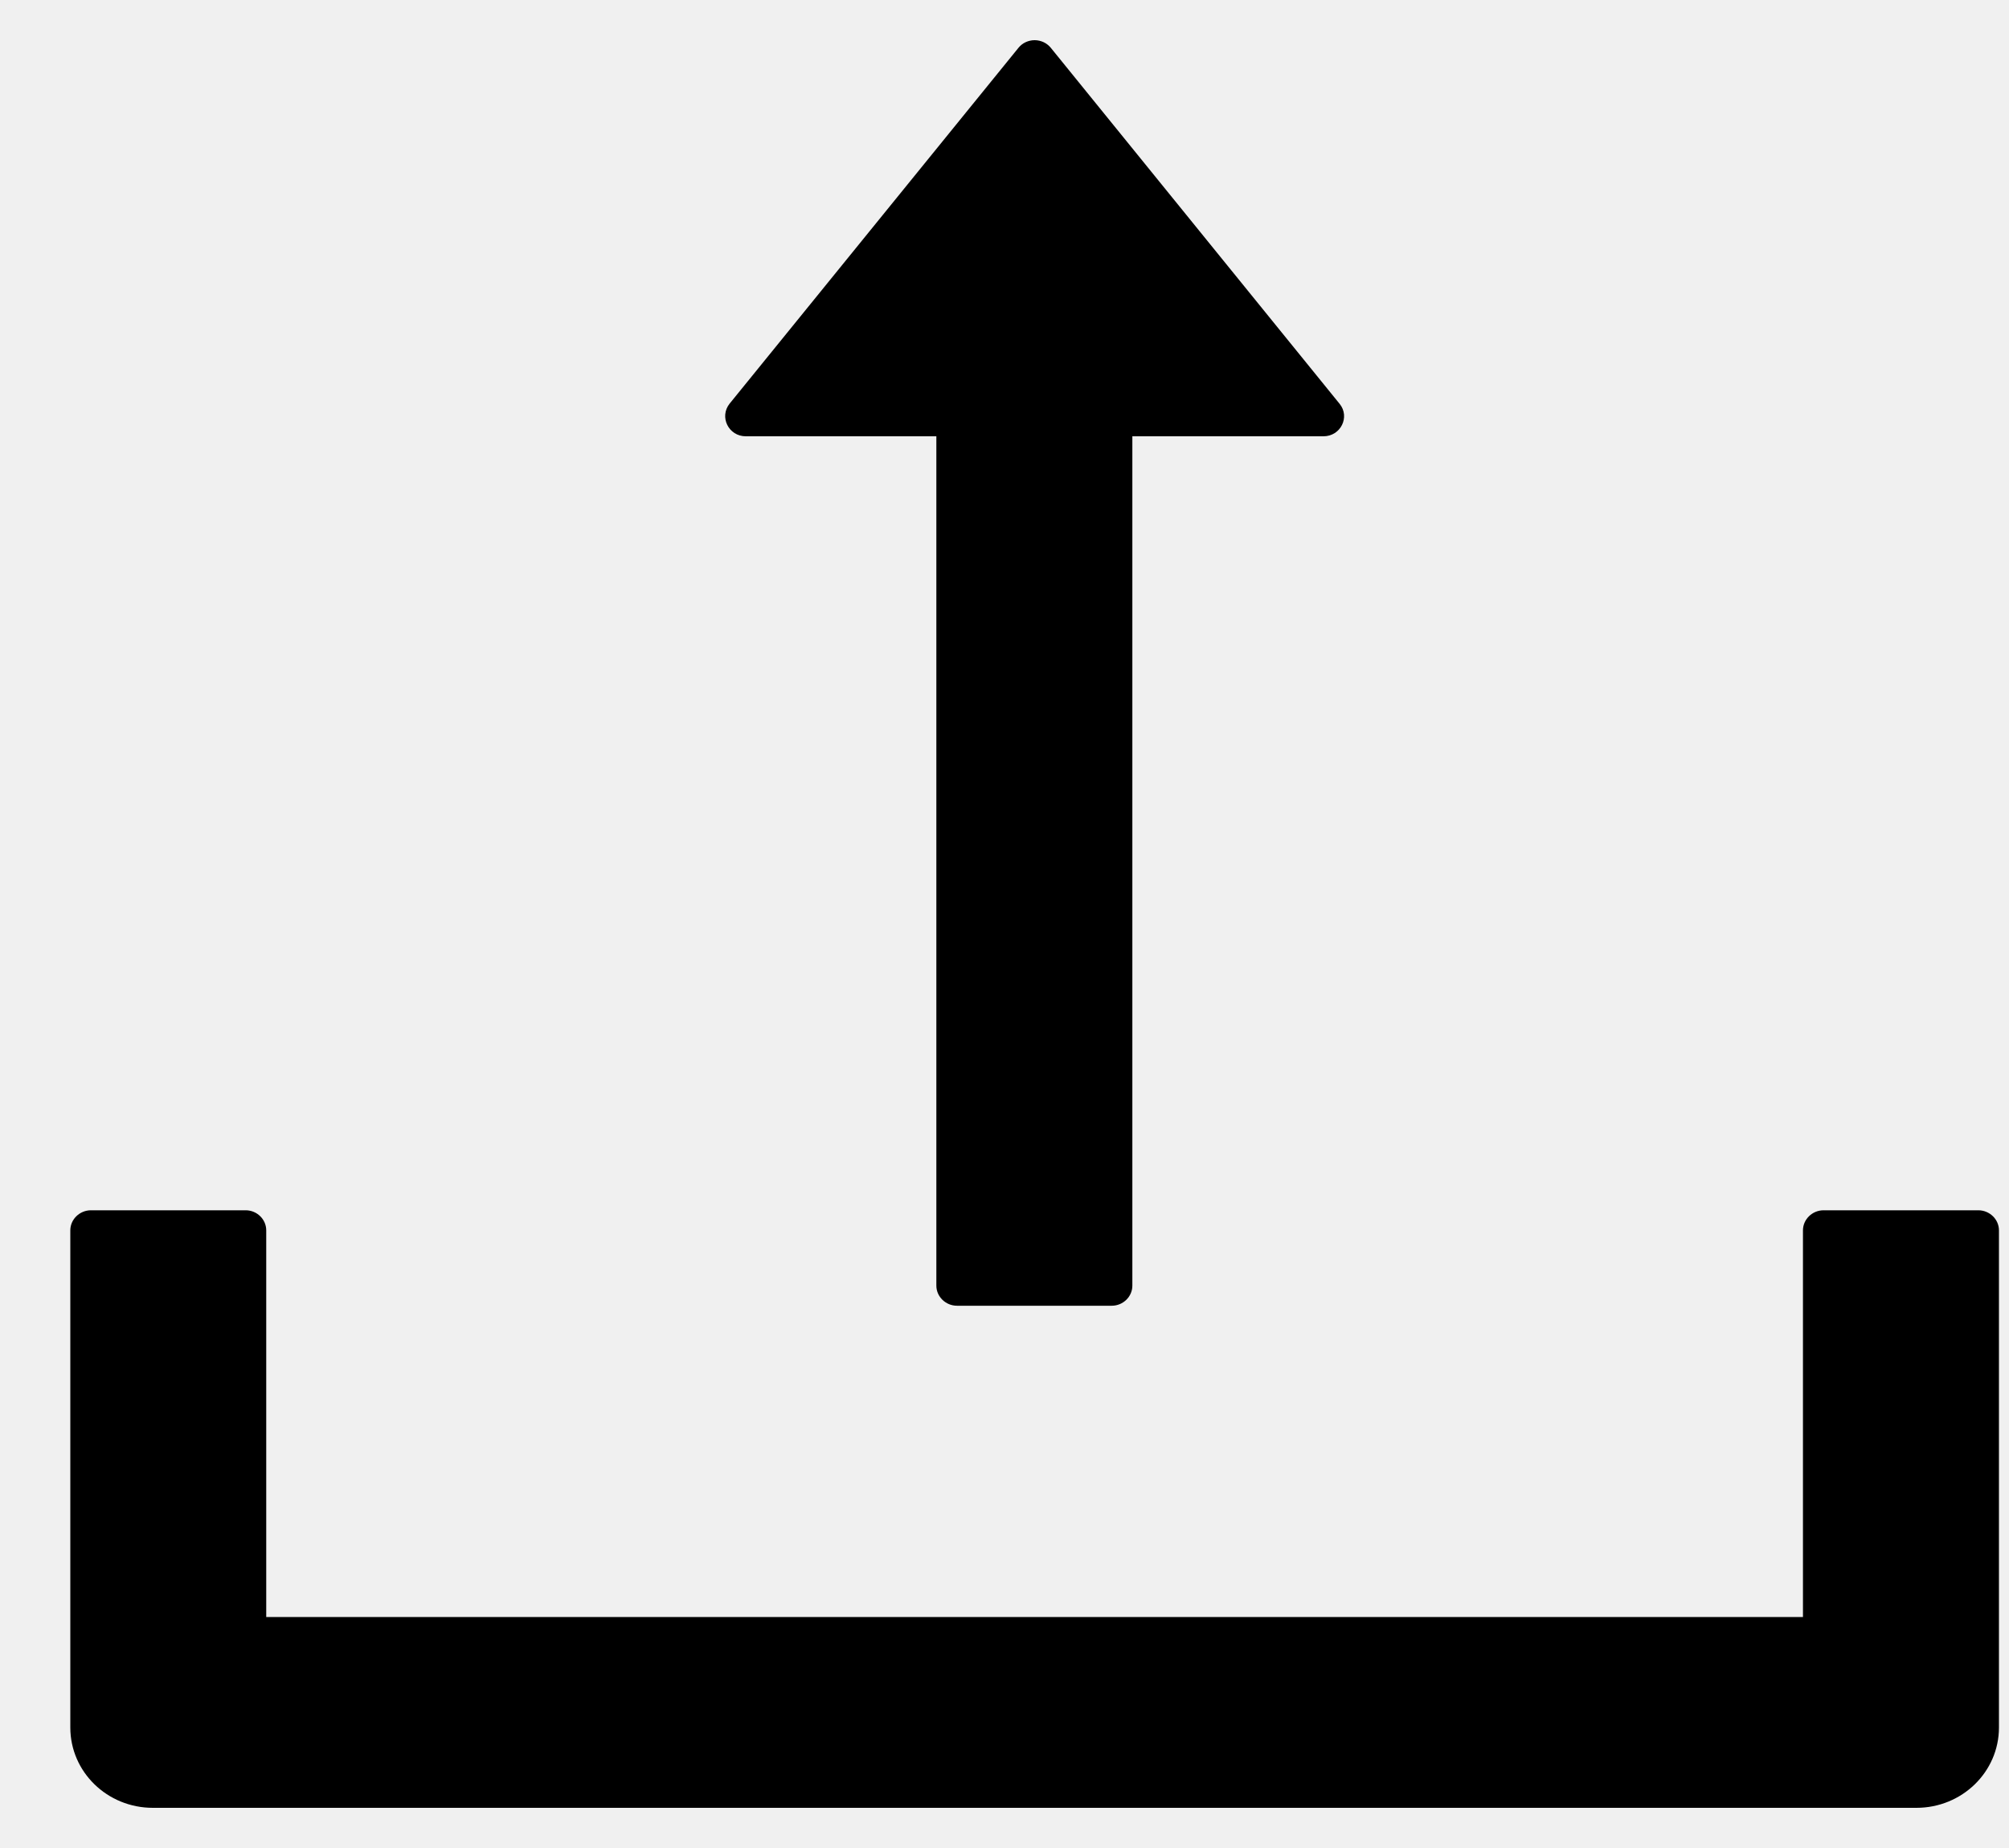
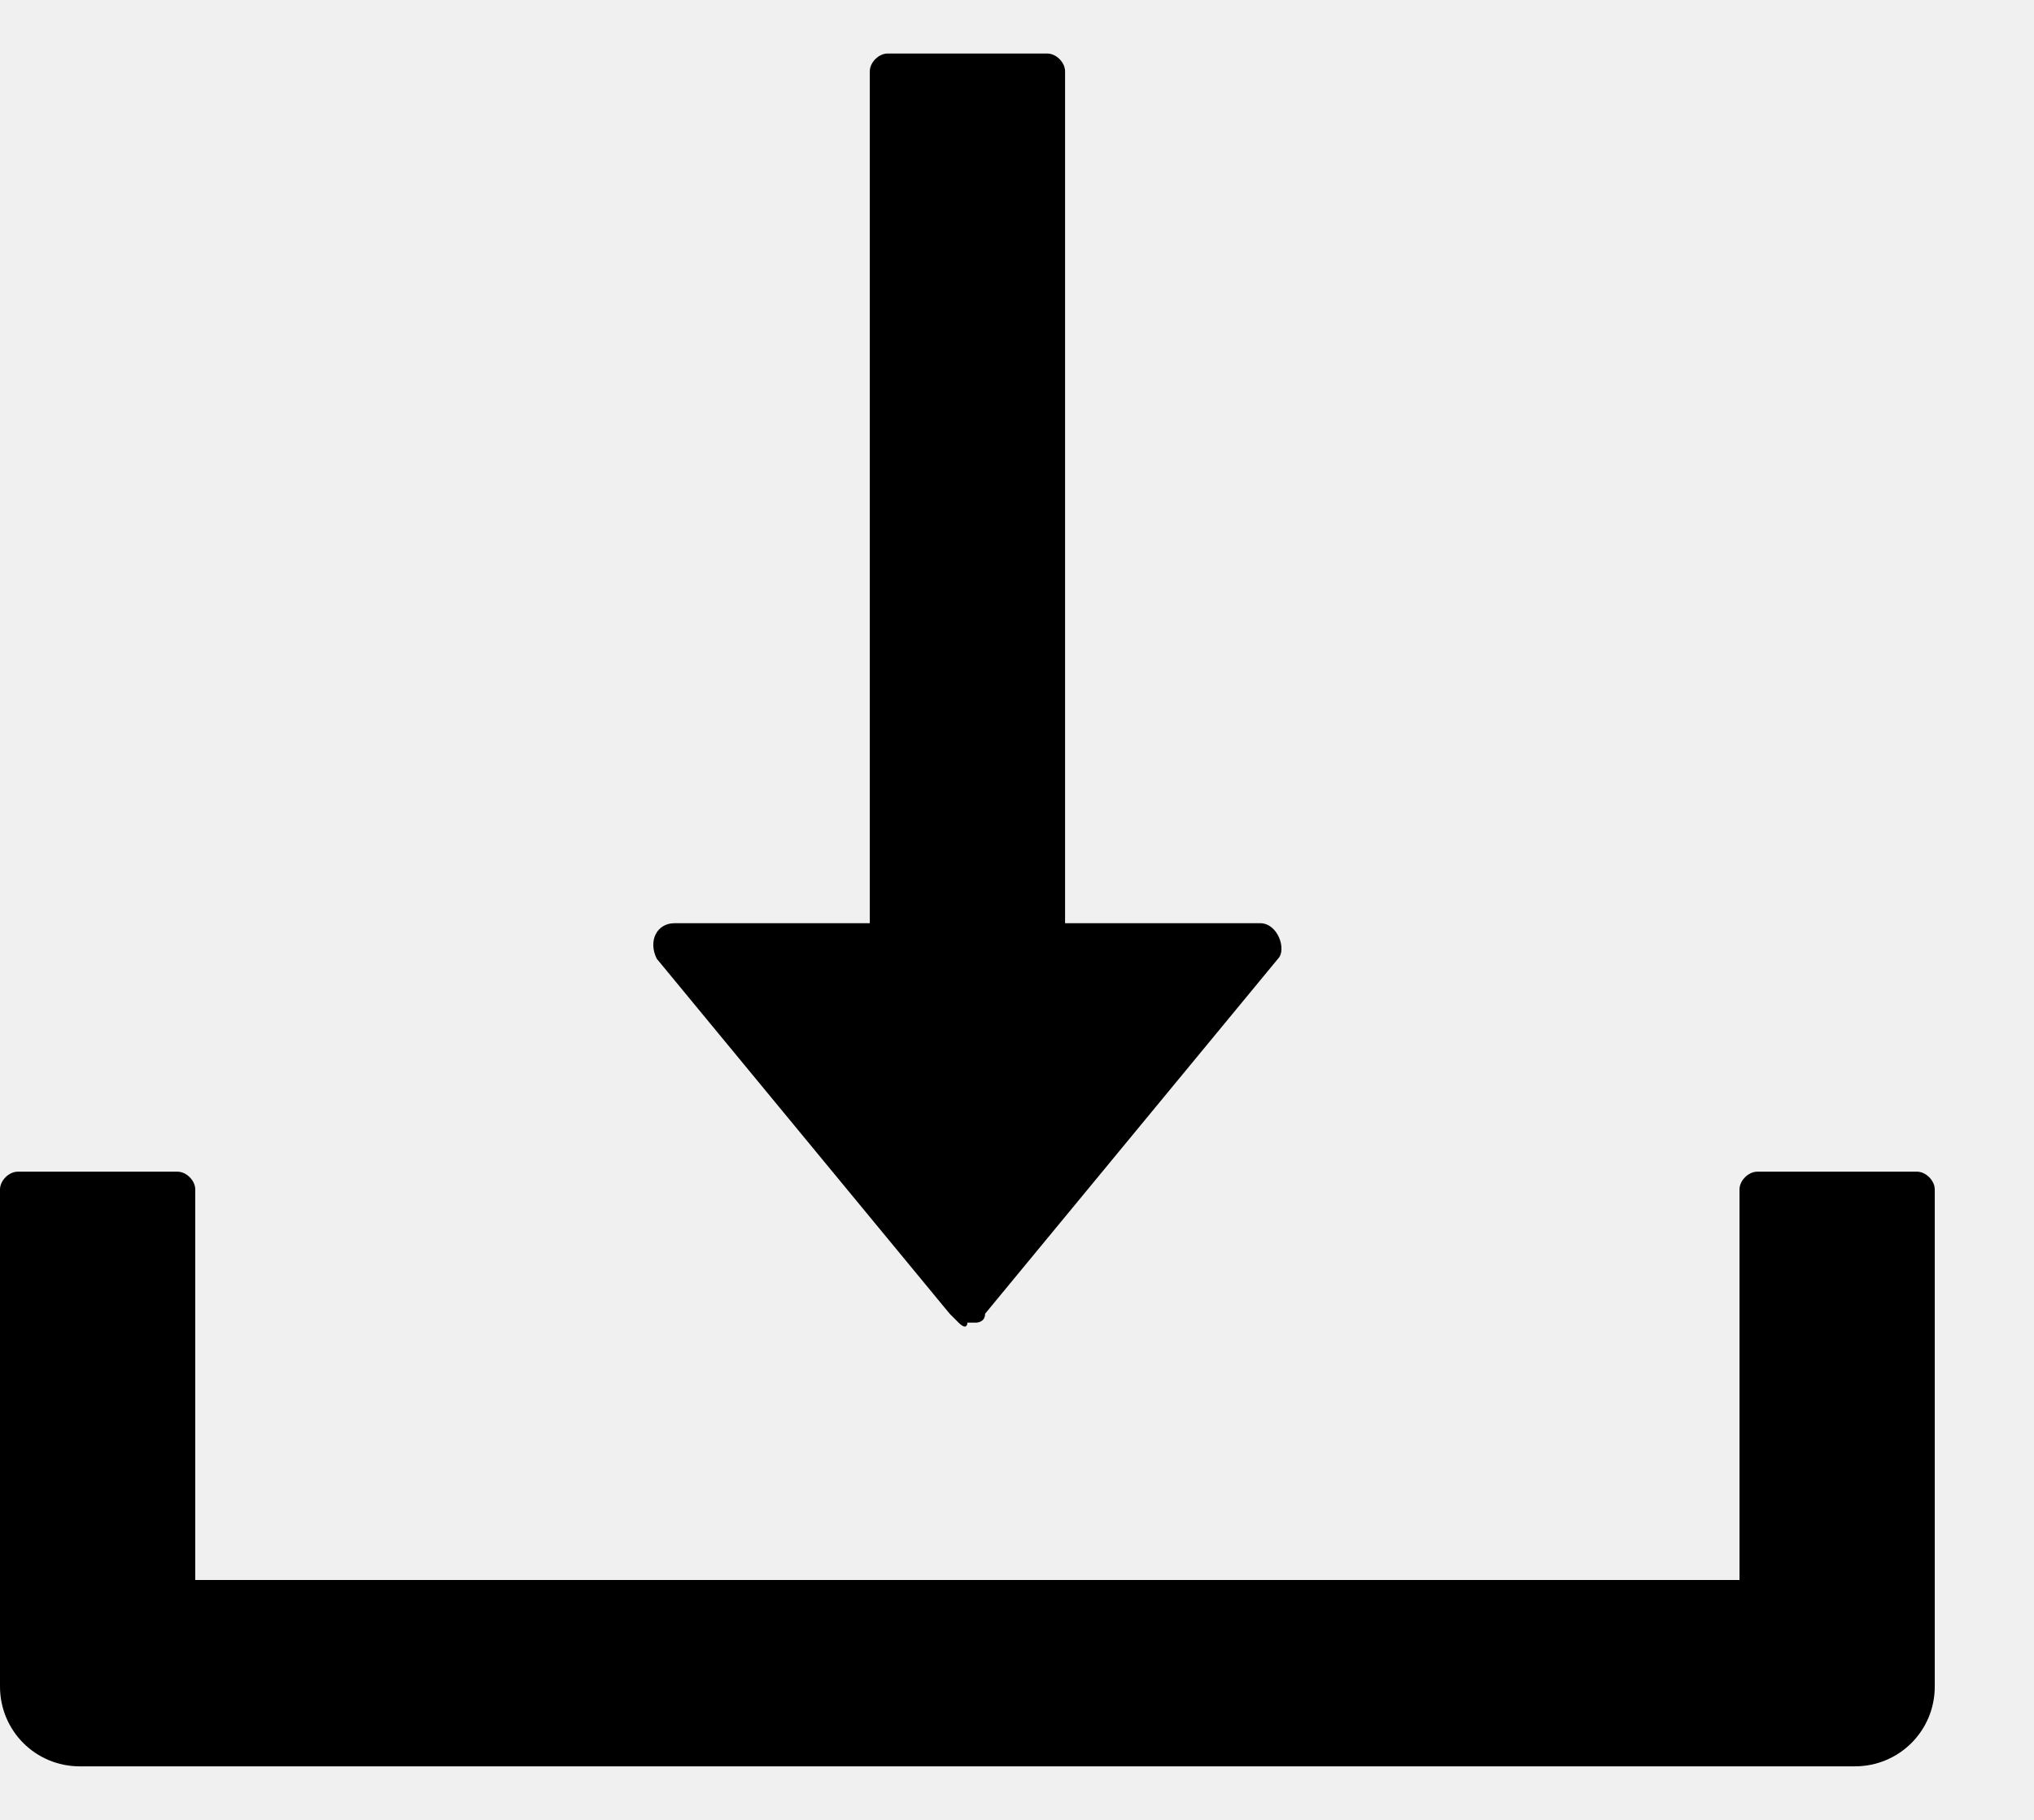
- <svg xmlns="http://www.w3.org/2000/svg" width="25" height="23" viewBox="0 0 25 23" fill="none">
-   <path d="M9.281 5.43H11.652V16.001C11.652 16.138 11.768 16.251 11.909 16.251H13.834C13.976 16.251 14.091 16.138 14.091 16.001V5.43H16.469C16.684 5.43 16.802 5.189 16.671 5.027L13.077 0.596C13.053 0.566 13.022 0.542 12.987 0.525C12.952 0.509 12.914 0.5 12.875 0.5C12.836 0.5 12.798 0.509 12.763 0.525C12.727 0.542 12.697 0.566 12.673 0.596L9.079 5.024C8.948 5.189 9.066 5.43 9.281 5.43V5.43ZM24.618 15.063H22.693C22.552 15.063 22.436 15.176 22.436 15.313V20.125H3.313V15.313C3.313 15.176 3.198 15.063 3.057 15.063H1.132C0.991 15.063 0.875 15.176 0.875 15.313V21.5C0.875 22.053 1.334 22.5 1.902 22.5H23.848C24.416 22.5 24.875 22.053 24.875 21.5V15.313C24.875 15.176 24.759 15.063 24.618 15.063Z" fill="black" />
+ <svg xmlns="http://www.w3.org/2000/svg" width="19" height="17" viewBox="0 0 19 17" fill="none">
+   <g clip-path="url(#clip0_1274_47)">
+     <path d="M17.907 10.945H16.415C16.332 10.945 16.249 11.028 16.249 11.111V14.759H1.824V11.111C1.824 11.028 1.741 10.945 1.658 10.945H0.166C0.083 10.945 0 11.028 0 11.111V15.754C0 16.168 0.332 16.5 0.746 16.5H17.326C17.741 16.5 18.073 16.168 18.073 15.754V11.111C18.073 11.028 17.99 10.945 17.907 10.945Z" fill="black" />
+     <path d="M11.772 8.624H9.949V0.666C9.949 0.583 9.866 0.5 9.783 0.5H8.291C8.208 0.5 8.125 0.583 8.125 0.666V8.624H6.301C6.135 8.624 6.052 8.79 6.135 8.956L8.871 12.272C8.871 12.272 8.871 12.272 8.954 12.355C9.037 12.438 9.037 12.355 9.037 12.355H9.12C9.12 12.355 9.202 12.355 9.202 12.272L11.938 8.956C12.021 8.873 11.938 8.624 11.772 8.624Z" fill="black" />
+   </g>
+   <defs>
+     <clipPath id="clip0_1274_47">
+       <rect width="19" height="17" fill="white" />
+     </clipPath>
+   </defs>
</svg>
